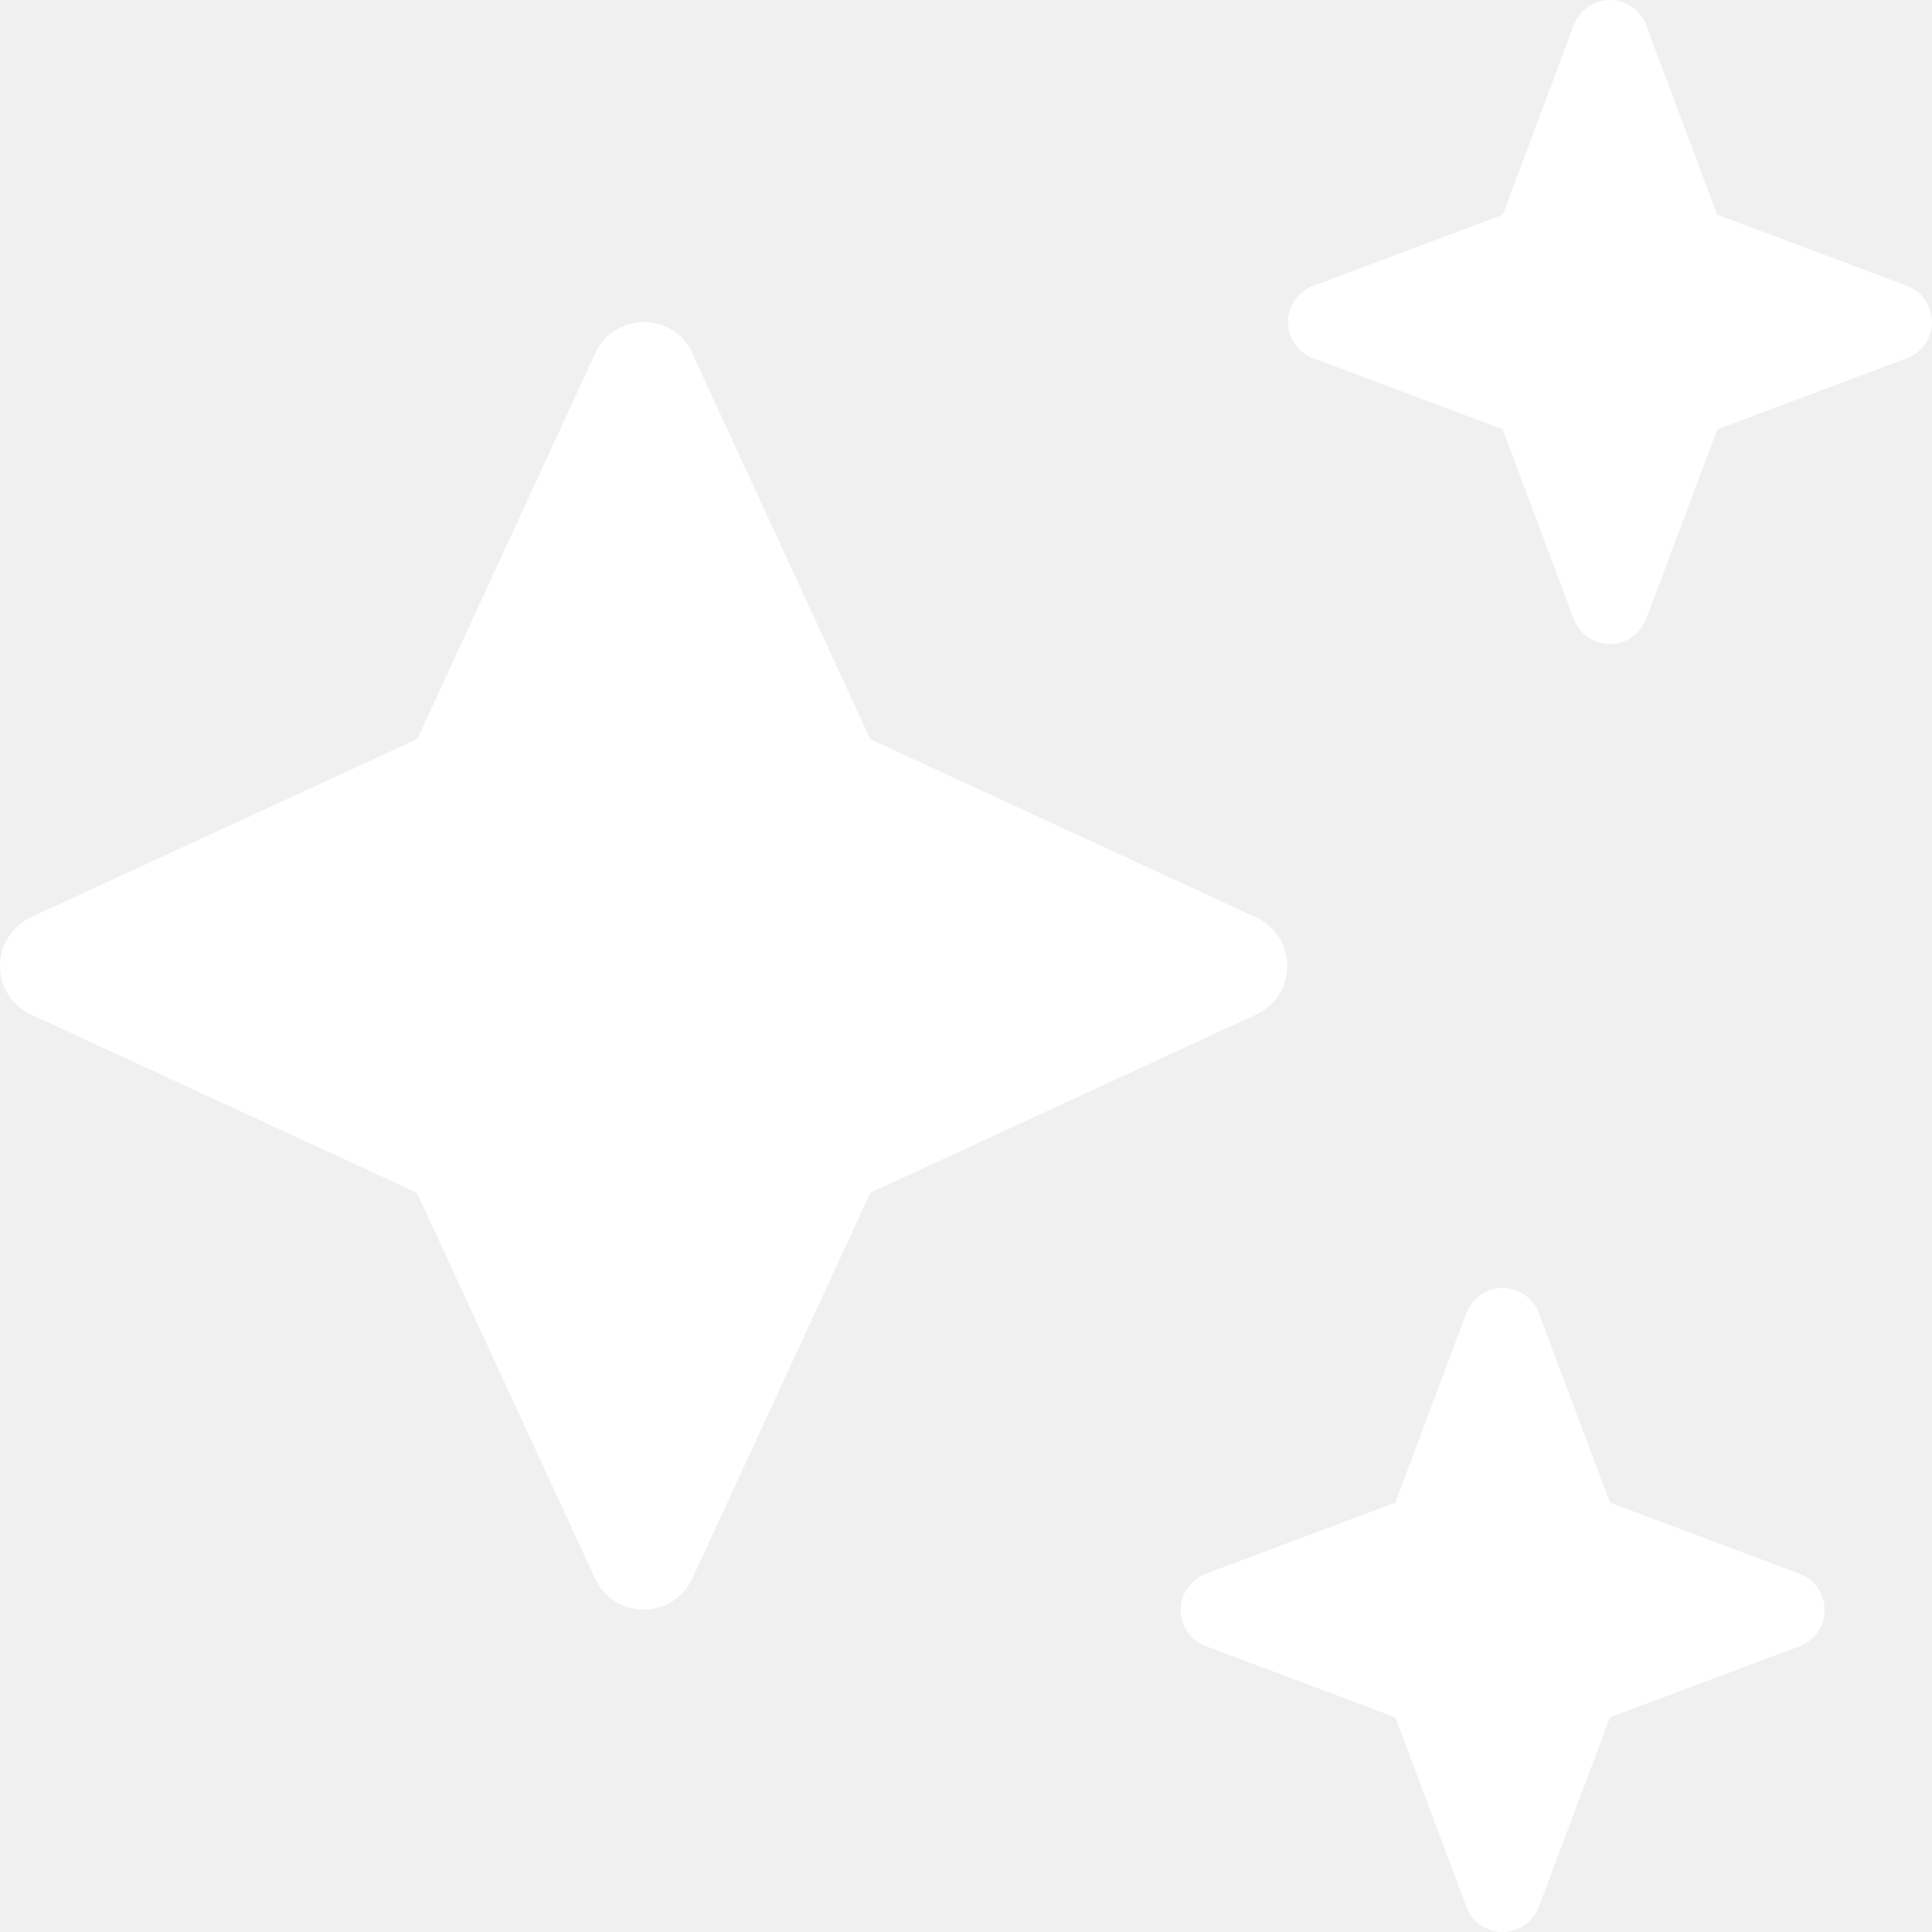
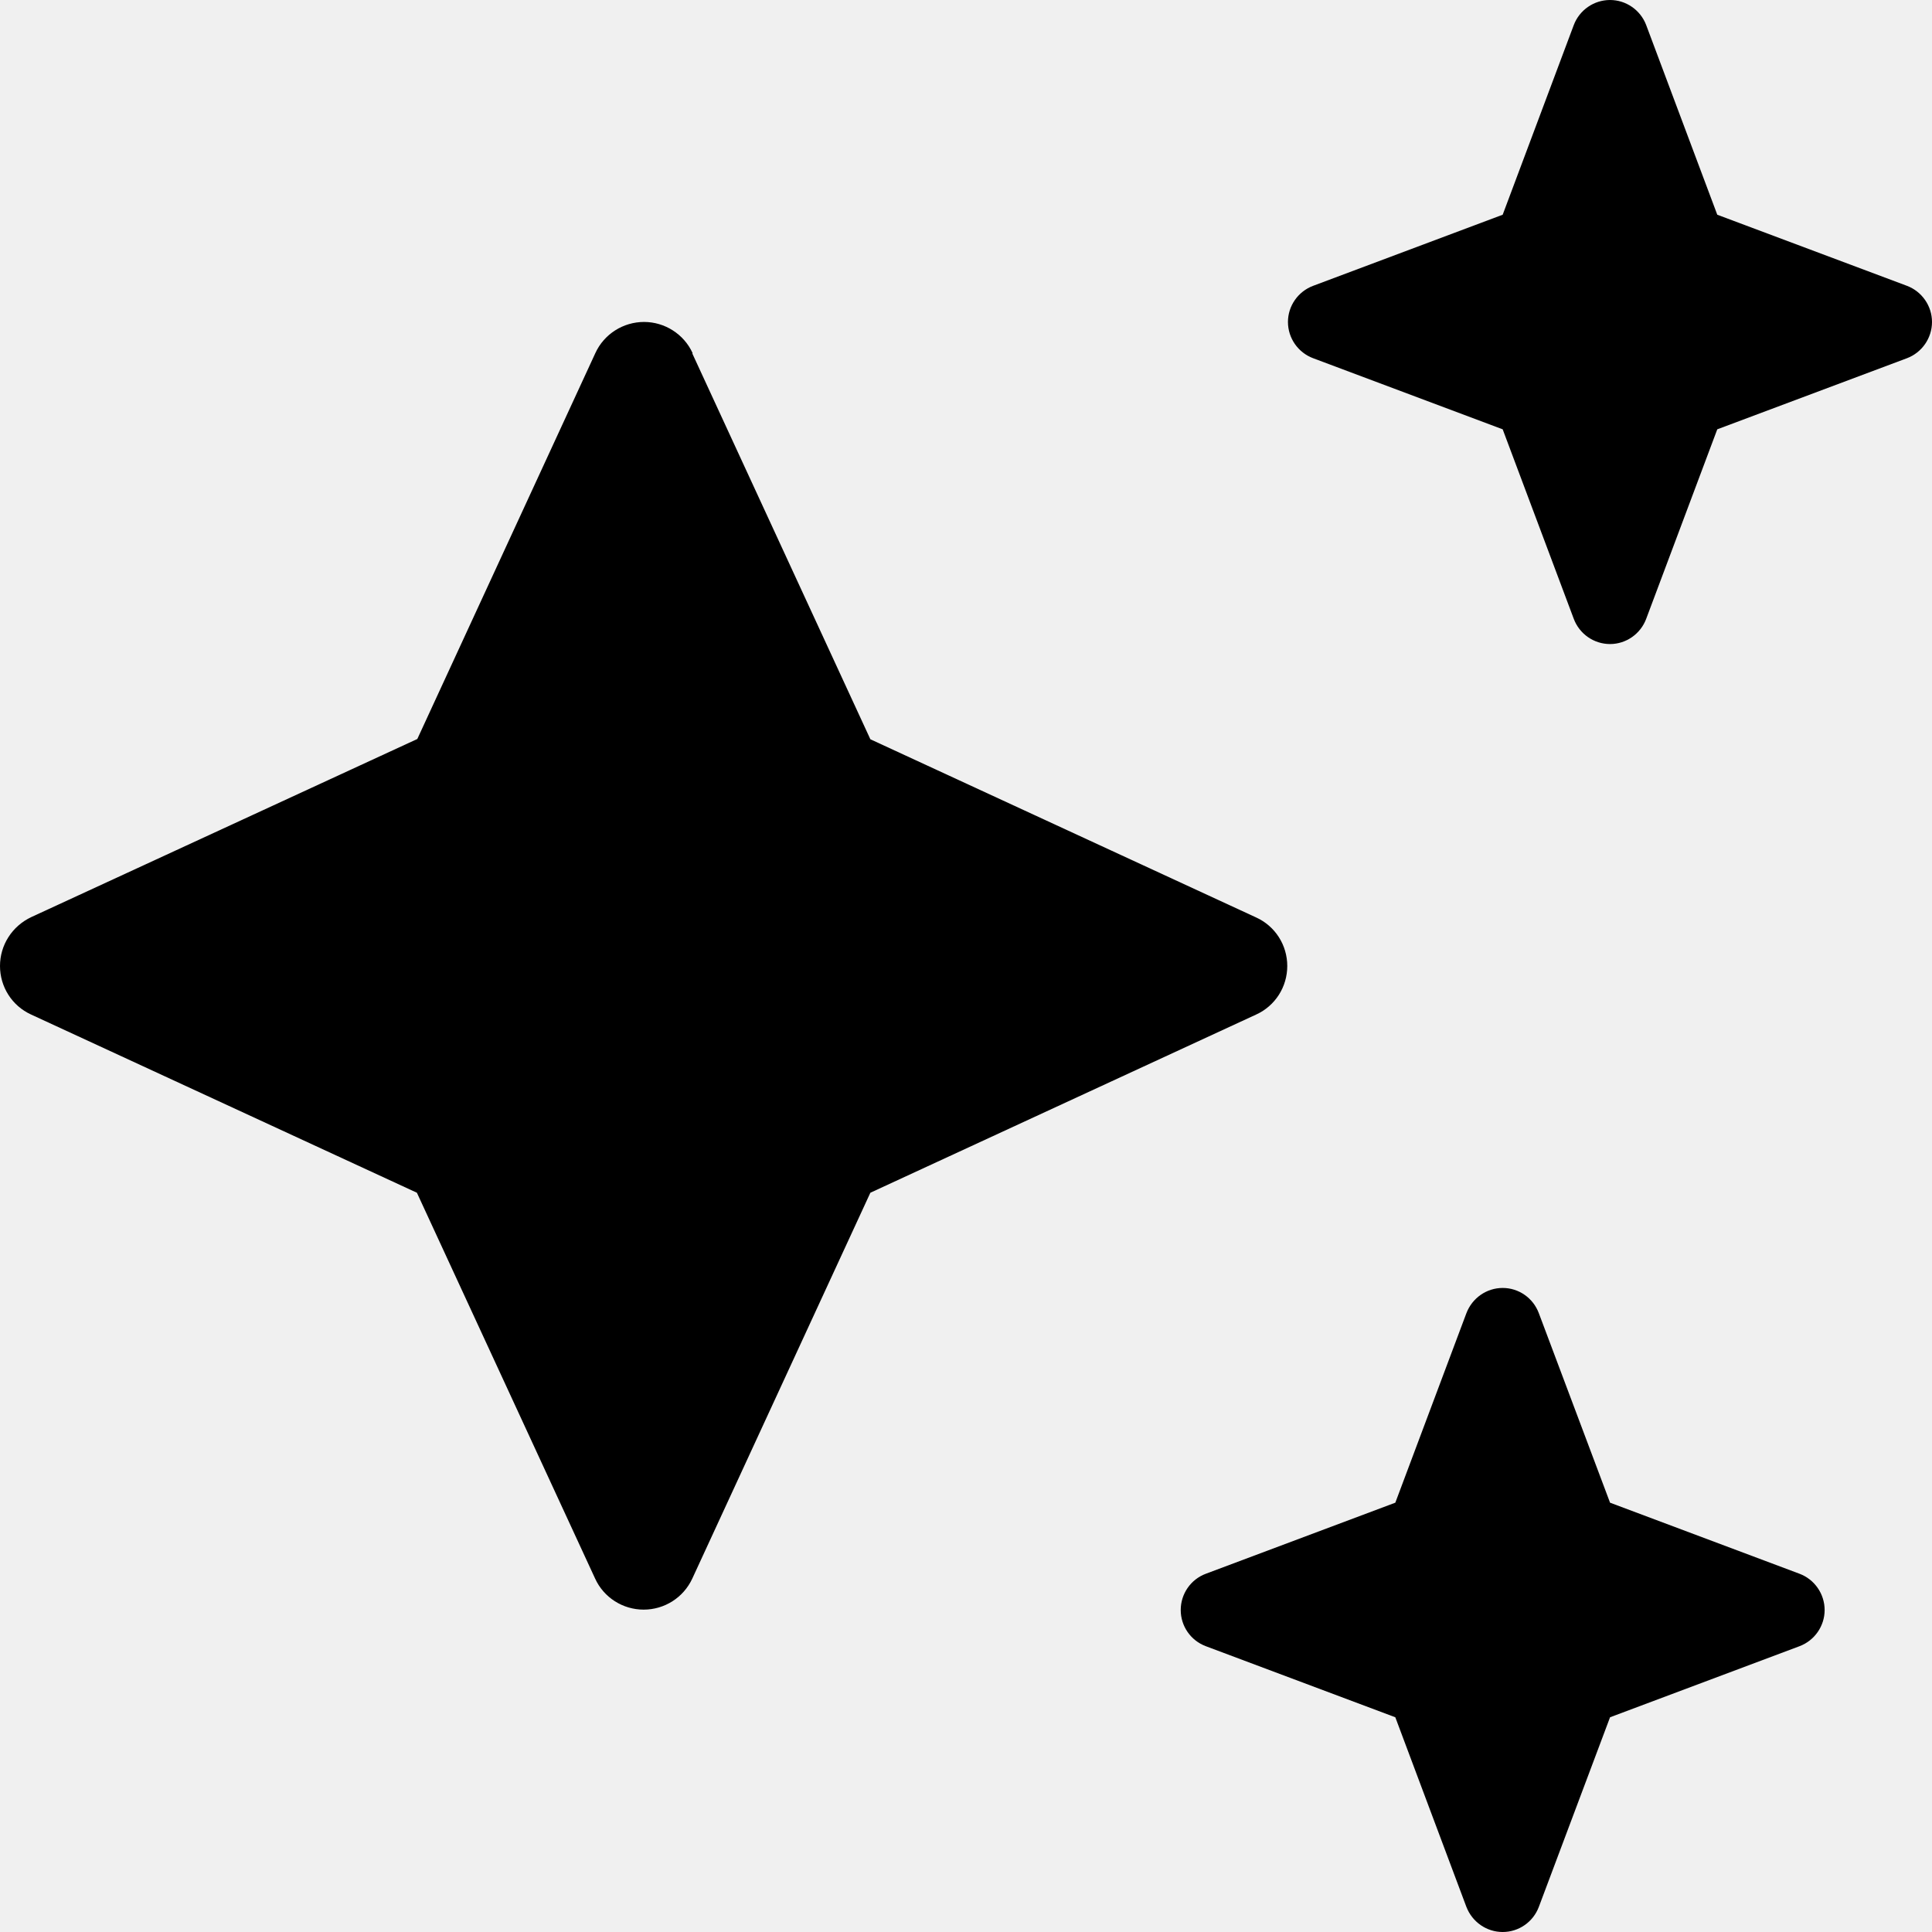
<svg xmlns="http://www.w3.org/2000/svg" width="14" height="14" viewBox="0 0 14 14" fill="none">
-   <path d="M9.516 2.071C9.406 2.112 9.333 2.217 9.333 2.333C9.333 2.45 9.406 2.555 9.516 2.596L10.889 3.111L11.404 4.484C11.445 4.594 11.55 4.667 11.667 4.667C11.783 4.667 11.888 4.594 11.929 4.484L12.444 3.111L13.818 2.596C13.927 2.555 14 2.45 14 2.333C14 2.217 13.927 2.112 13.818 2.071L12.444 1.556L11.929 0.182C11.888 0.073 11.783 0 11.667 0C11.55 0 11.445 0.073 11.404 0.182L10.889 1.556L9.516 2.071ZM5.019 2.559C4.956 2.421 4.817 2.333 4.667 2.333C4.516 2.333 4.377 2.421 4.314 2.559L3.024 5.355L0.228 6.645C0.087 6.711 0 6.849 0 7C0 7.151 0.087 7.289 0.226 7.352L3.021 8.643L4.312 11.438C4.375 11.577 4.514 11.664 4.664 11.664C4.815 11.664 4.953 11.577 5.017 11.438L6.307 8.643L9.102 7.352C9.241 7.289 9.328 7.151 9.328 7C9.328 6.849 9.241 6.711 9.102 6.648L6.307 5.357L5.017 2.562L5.019 2.559ZM10.111 10.889L8.738 11.404C8.628 11.445 8.556 11.55 8.556 11.667C8.556 11.783 8.628 11.888 8.738 11.929L10.111 12.444L10.626 13.818C10.668 13.927 10.772 14 10.889 14C11.006 14 11.11 13.927 11.151 13.818L11.667 12.444L13.04 11.929C13.149 11.888 13.222 11.783 13.222 11.667C13.222 11.55 13.149 11.445 13.04 11.404L11.667 10.889L11.151 9.516C11.11 9.406 11.006 9.333 10.889 9.333C10.772 9.333 10.668 9.406 10.626 9.516L10.111 10.889Z" fill="#ffffff" />
+   <path d="M9.516 2.071C9.406 2.112 9.333 2.217 9.333 2.333C9.333 2.45 9.406 2.555 9.516 2.596L10.889 3.111L11.404 4.484C11.445 4.594 11.55 4.667 11.667 4.667C11.783 4.667 11.888 4.594 11.929 4.484L12.444 3.111L13.818 2.596C13.927 2.555 14 2.45 14 2.333C14 2.217 13.927 2.112 13.818 2.071L12.444 1.556L11.929 0.182C11.888 0.073 11.783 0 11.667 0C11.55 0 11.445 0.073 11.404 0.182L10.889 1.556L9.516 2.071ZM5.019 2.559C4.956 2.421 4.817 2.333 4.667 2.333C4.516 2.333 4.377 2.421 4.314 2.559L3.024 5.355L0.228 6.645C0.087 6.711 0 6.849 0 7C0 7.151 0.087 7.289 0.226 7.352L3.021 8.643L4.312 11.438C4.375 11.577 4.514 11.664 4.664 11.664C4.815 11.664 4.953 11.577 5.017 11.438L6.307 8.643L9.102 7.352C9.241 7.289 9.328 7.151 9.328 7C9.328 6.849 9.241 6.711 9.102 6.648L6.307 5.357L5.017 2.562L5.019 2.559ZM10.111 10.889L8.738 11.404C8.628 11.445 8.556 11.55 8.556 11.667C8.556 11.783 8.628 11.888 8.738 11.929L10.111 12.444L10.626 13.818C10.668 13.927 10.772 14 10.889 14C11.006 14 11.11 13.927 11.151 13.818L11.667 12.444L13.04 11.929C13.149 11.888 13.222 11.783 13.222 11.667C13.222 11.55 13.149 11.445 13.04 11.404L11.667 10.889L11.151 9.516C11.11 9.406 11.006 9.333 10.889 9.333C10.772 9.333 10.668 9.406 10.626 9.516L10.111 10.889Z" fill="currentColor" />
</svg>
